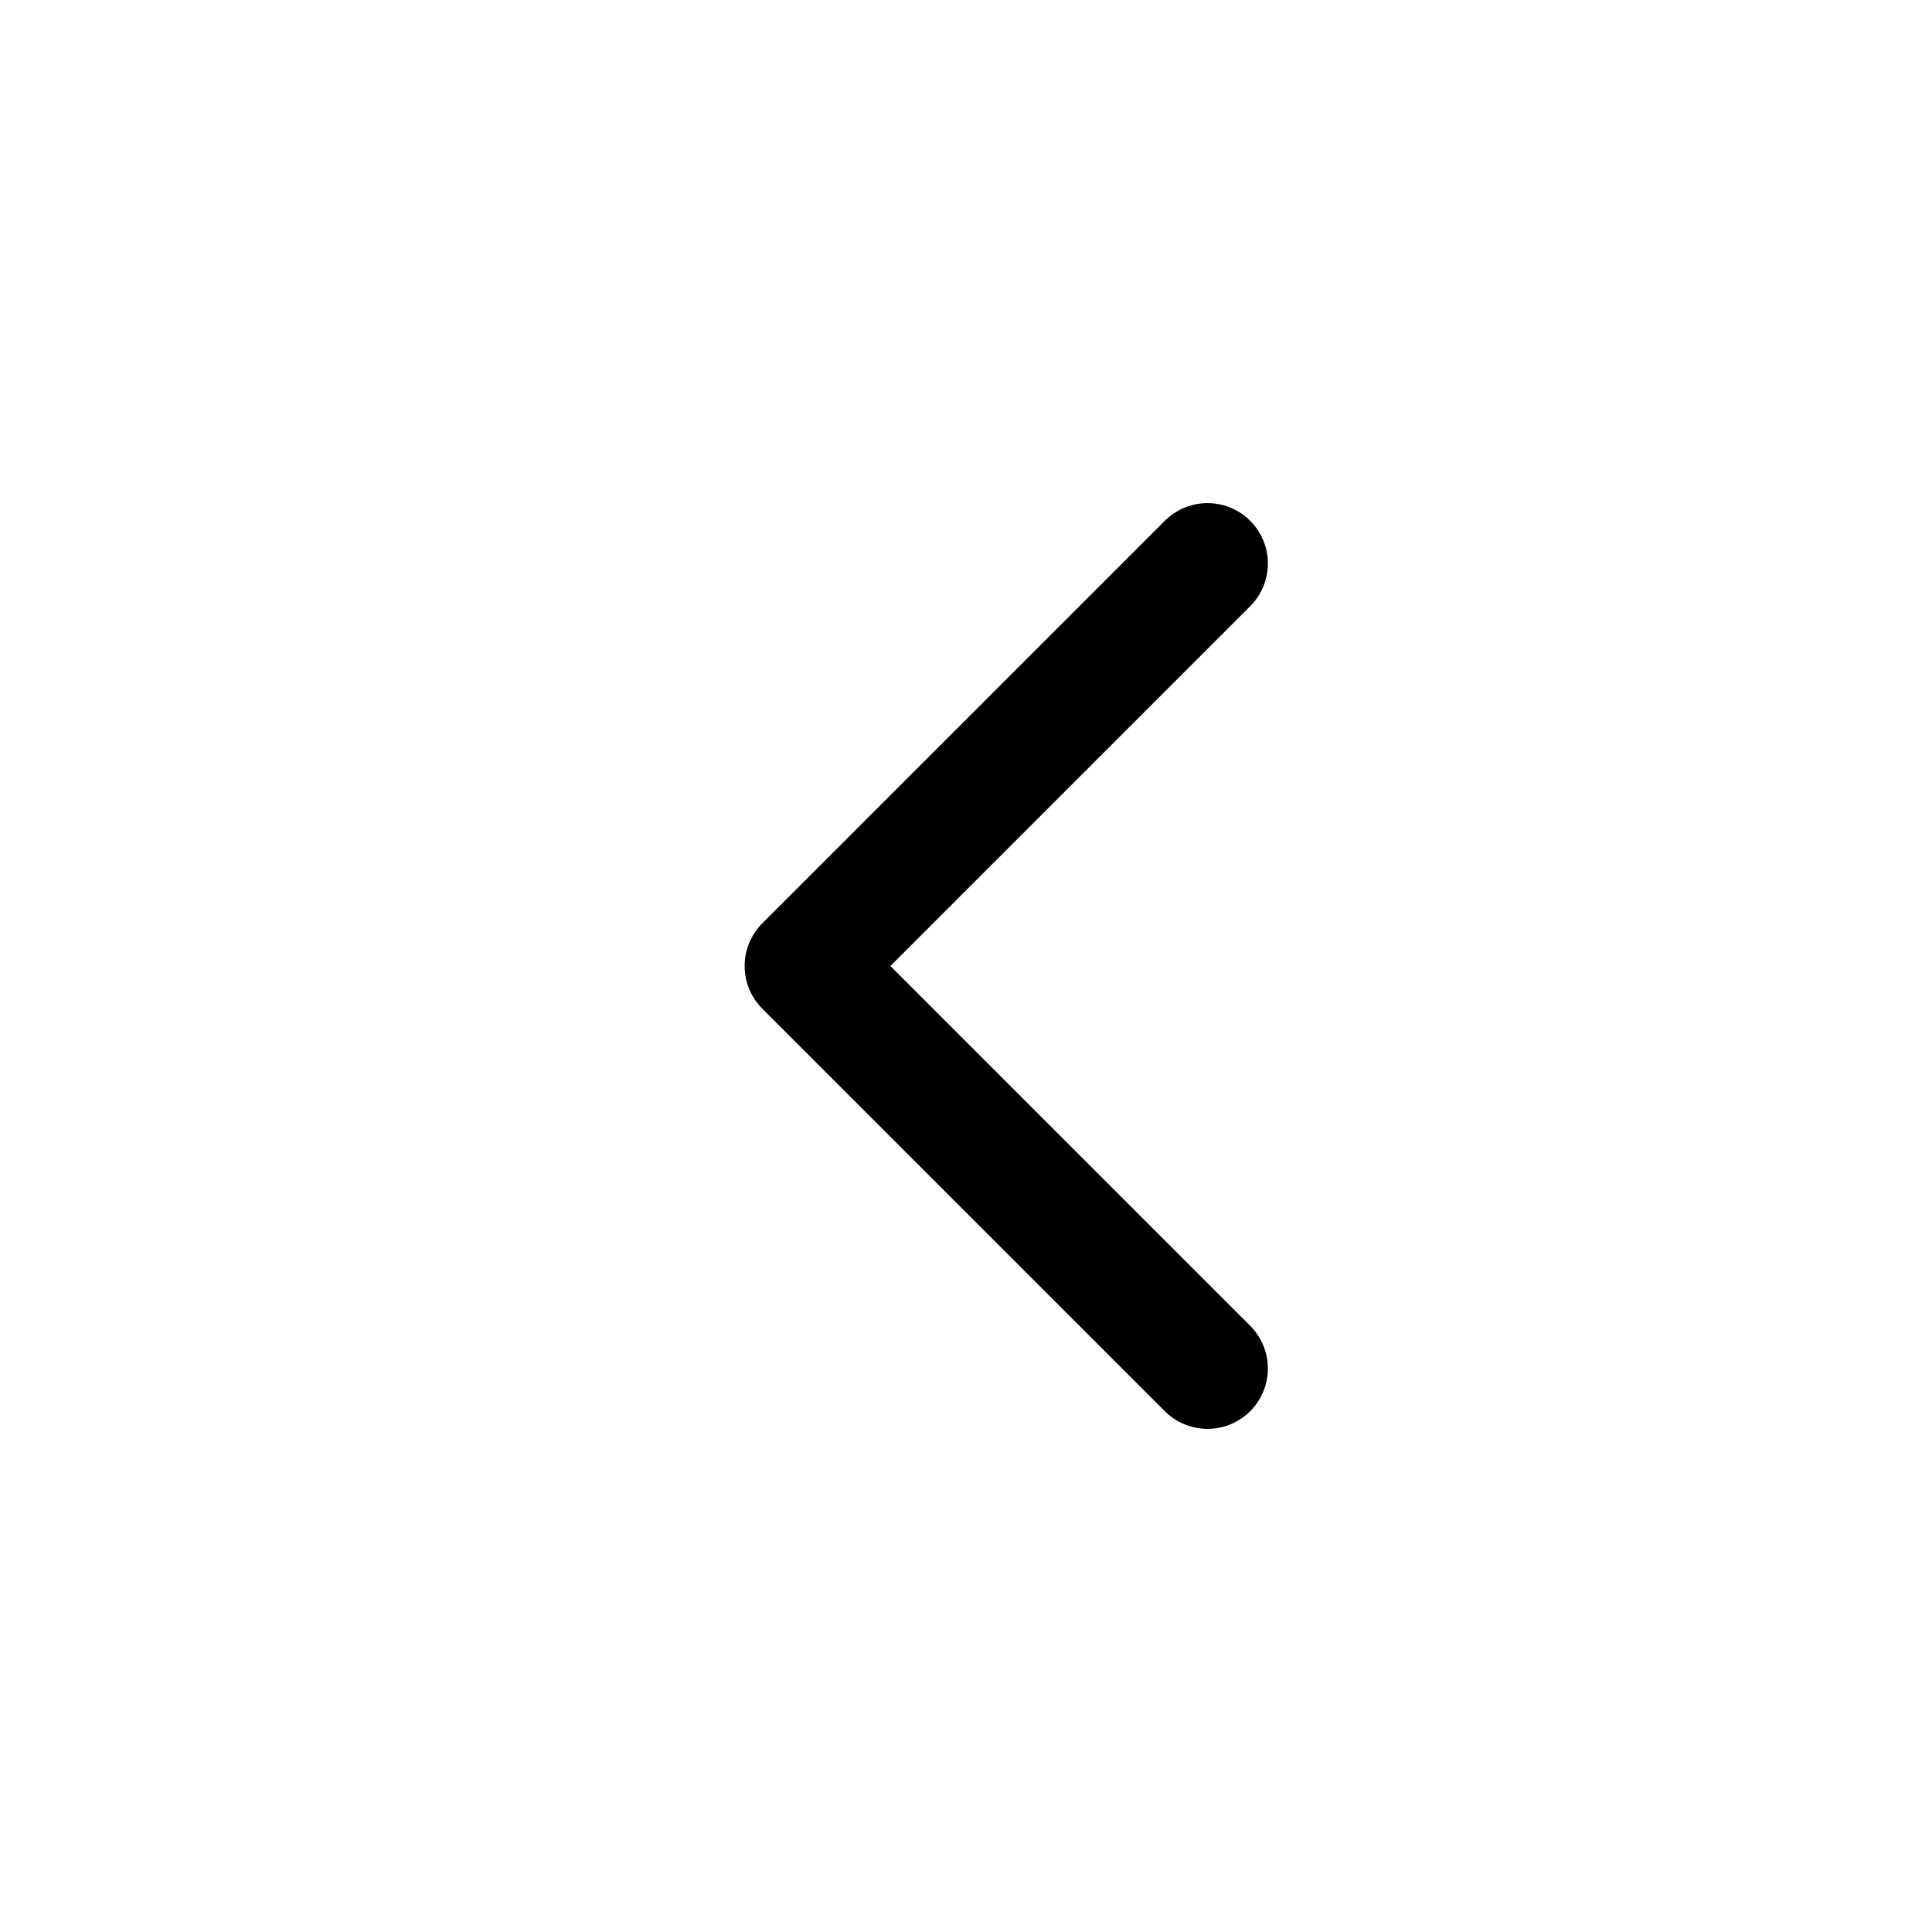
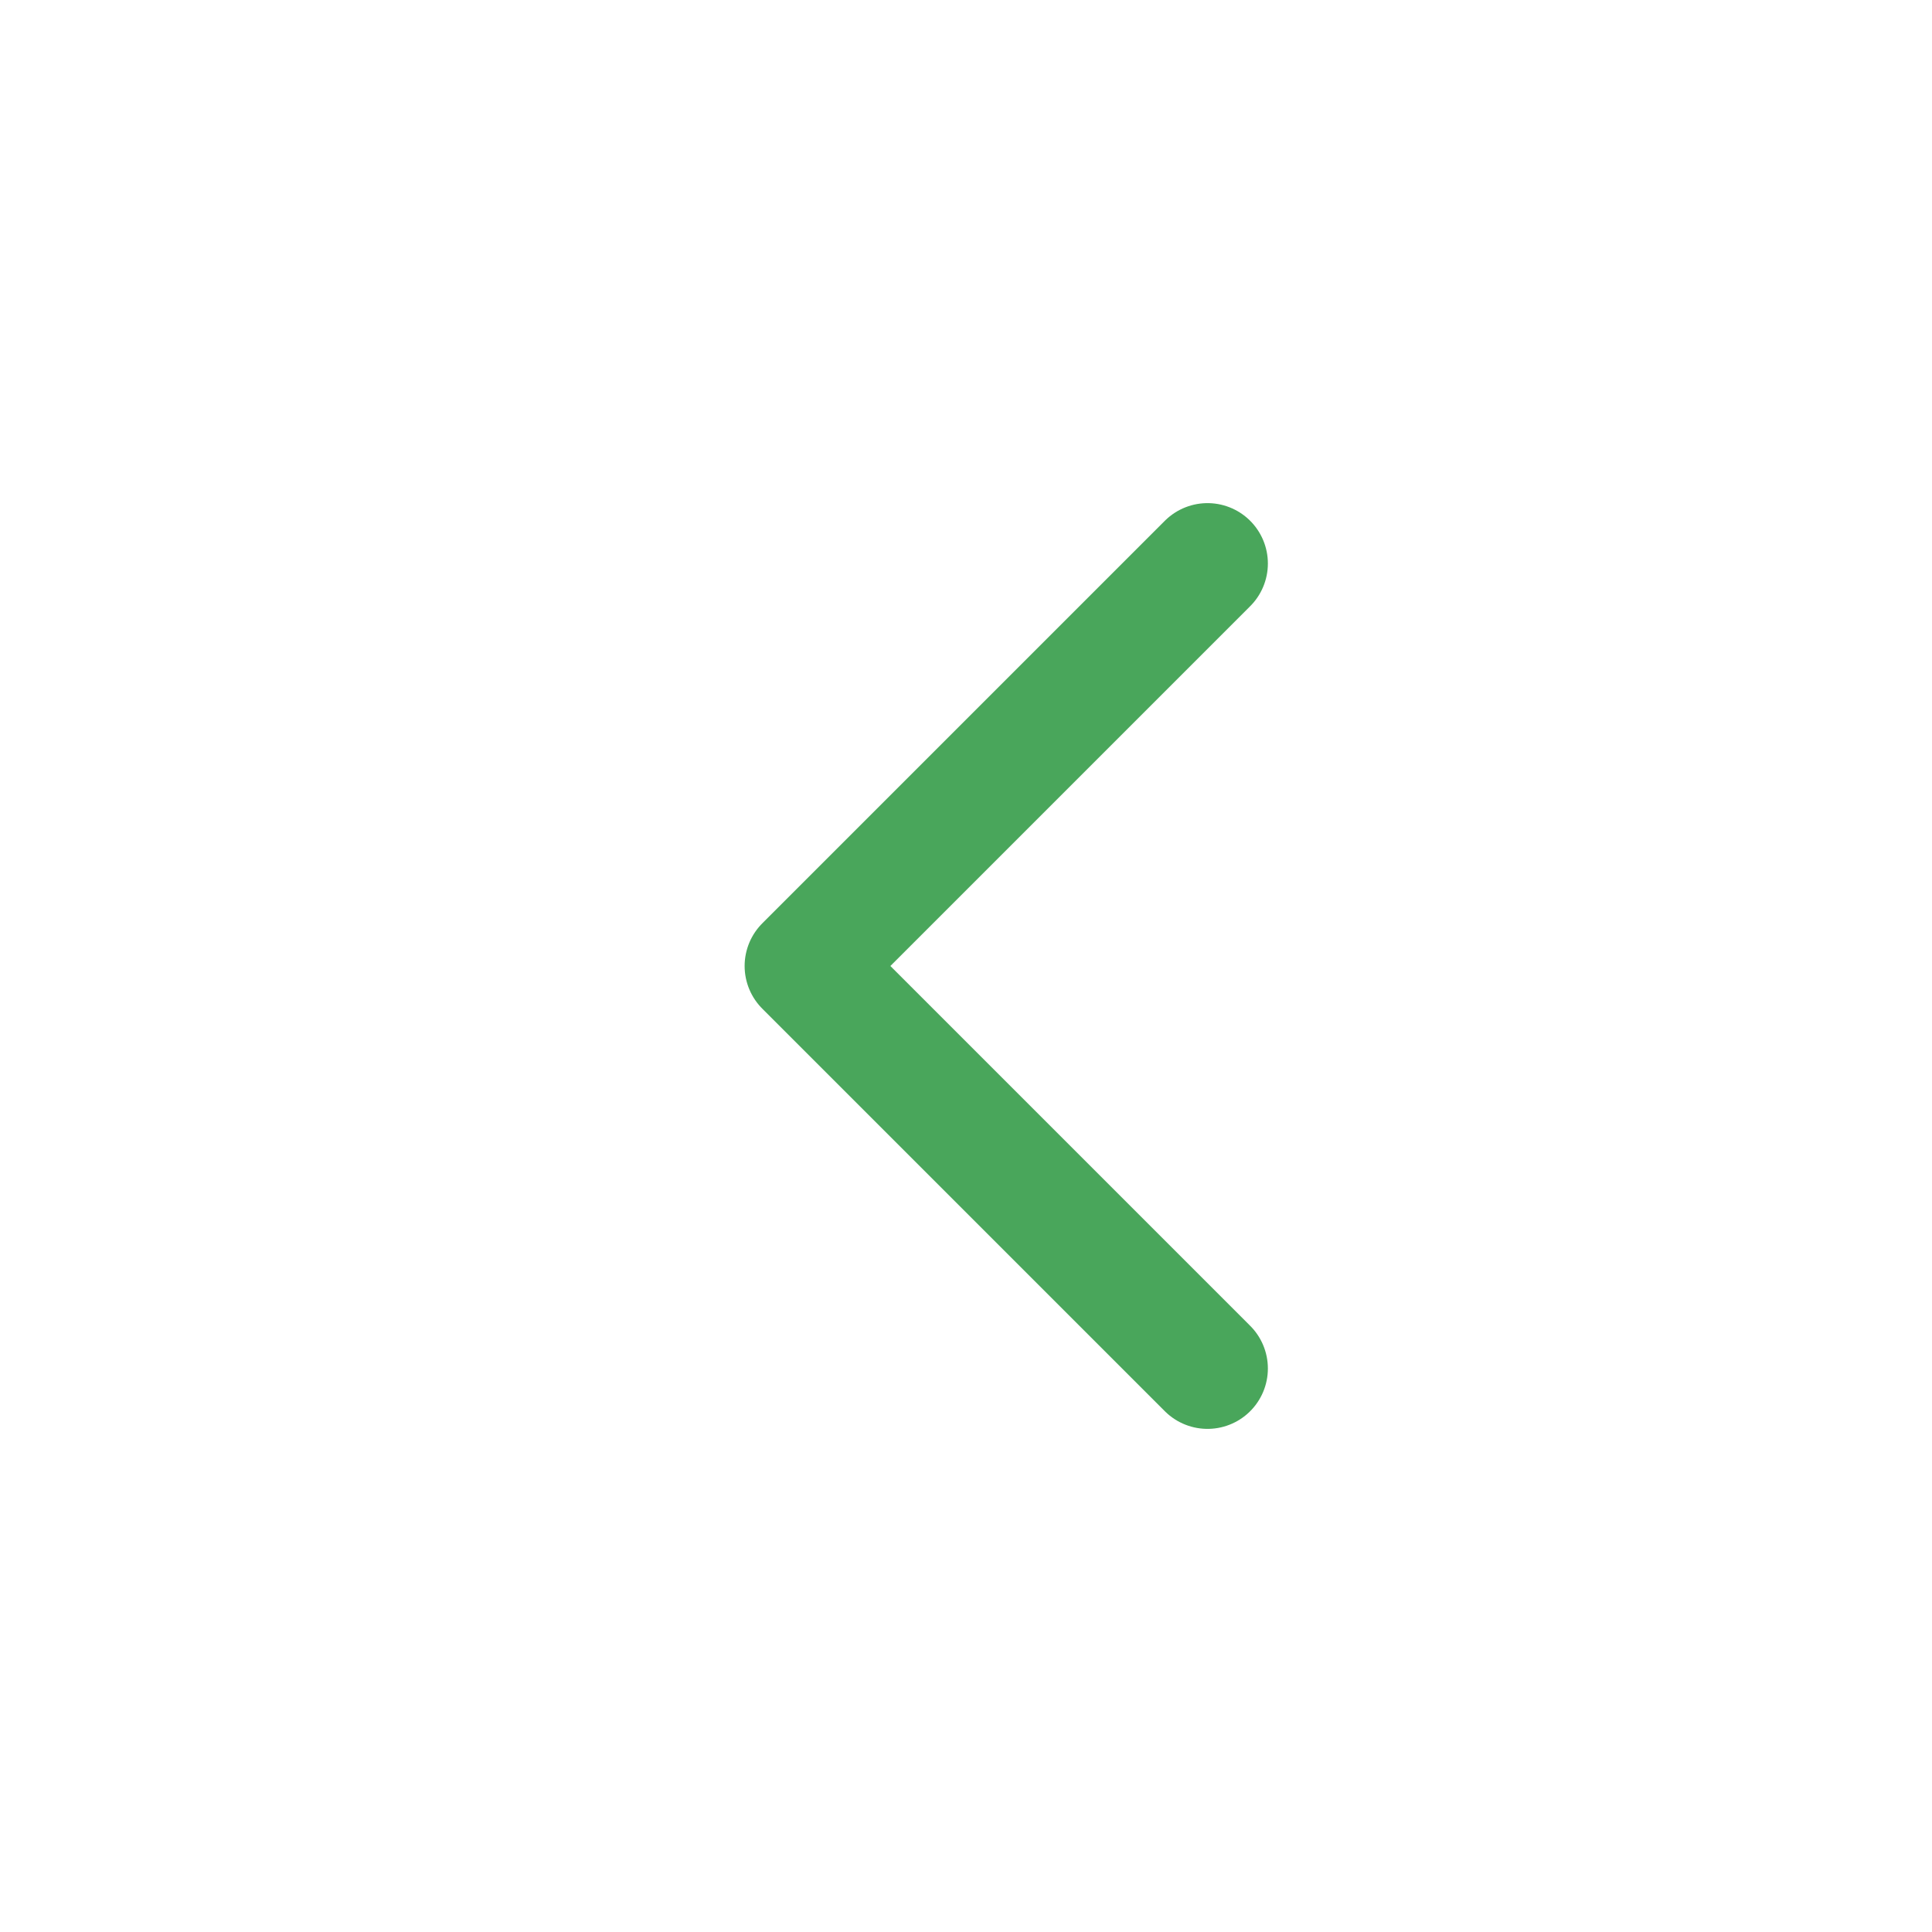
<svg xmlns="http://www.w3.org/2000/svg" width="800px" height="800px" viewBox="0 0 24 24" fill="none">
-   <path d="M15 7L10 12L15 17" stroke="#000000" stroke-width="1.5" stroke-linecap="round" stroke-linejoin="round" />
+   <path d="M15 7L10 12L15 17" stroke="#49a65b" stroke-width="1.5" stroke-linecap="round" stroke-linejoin="round" />
</svg>
